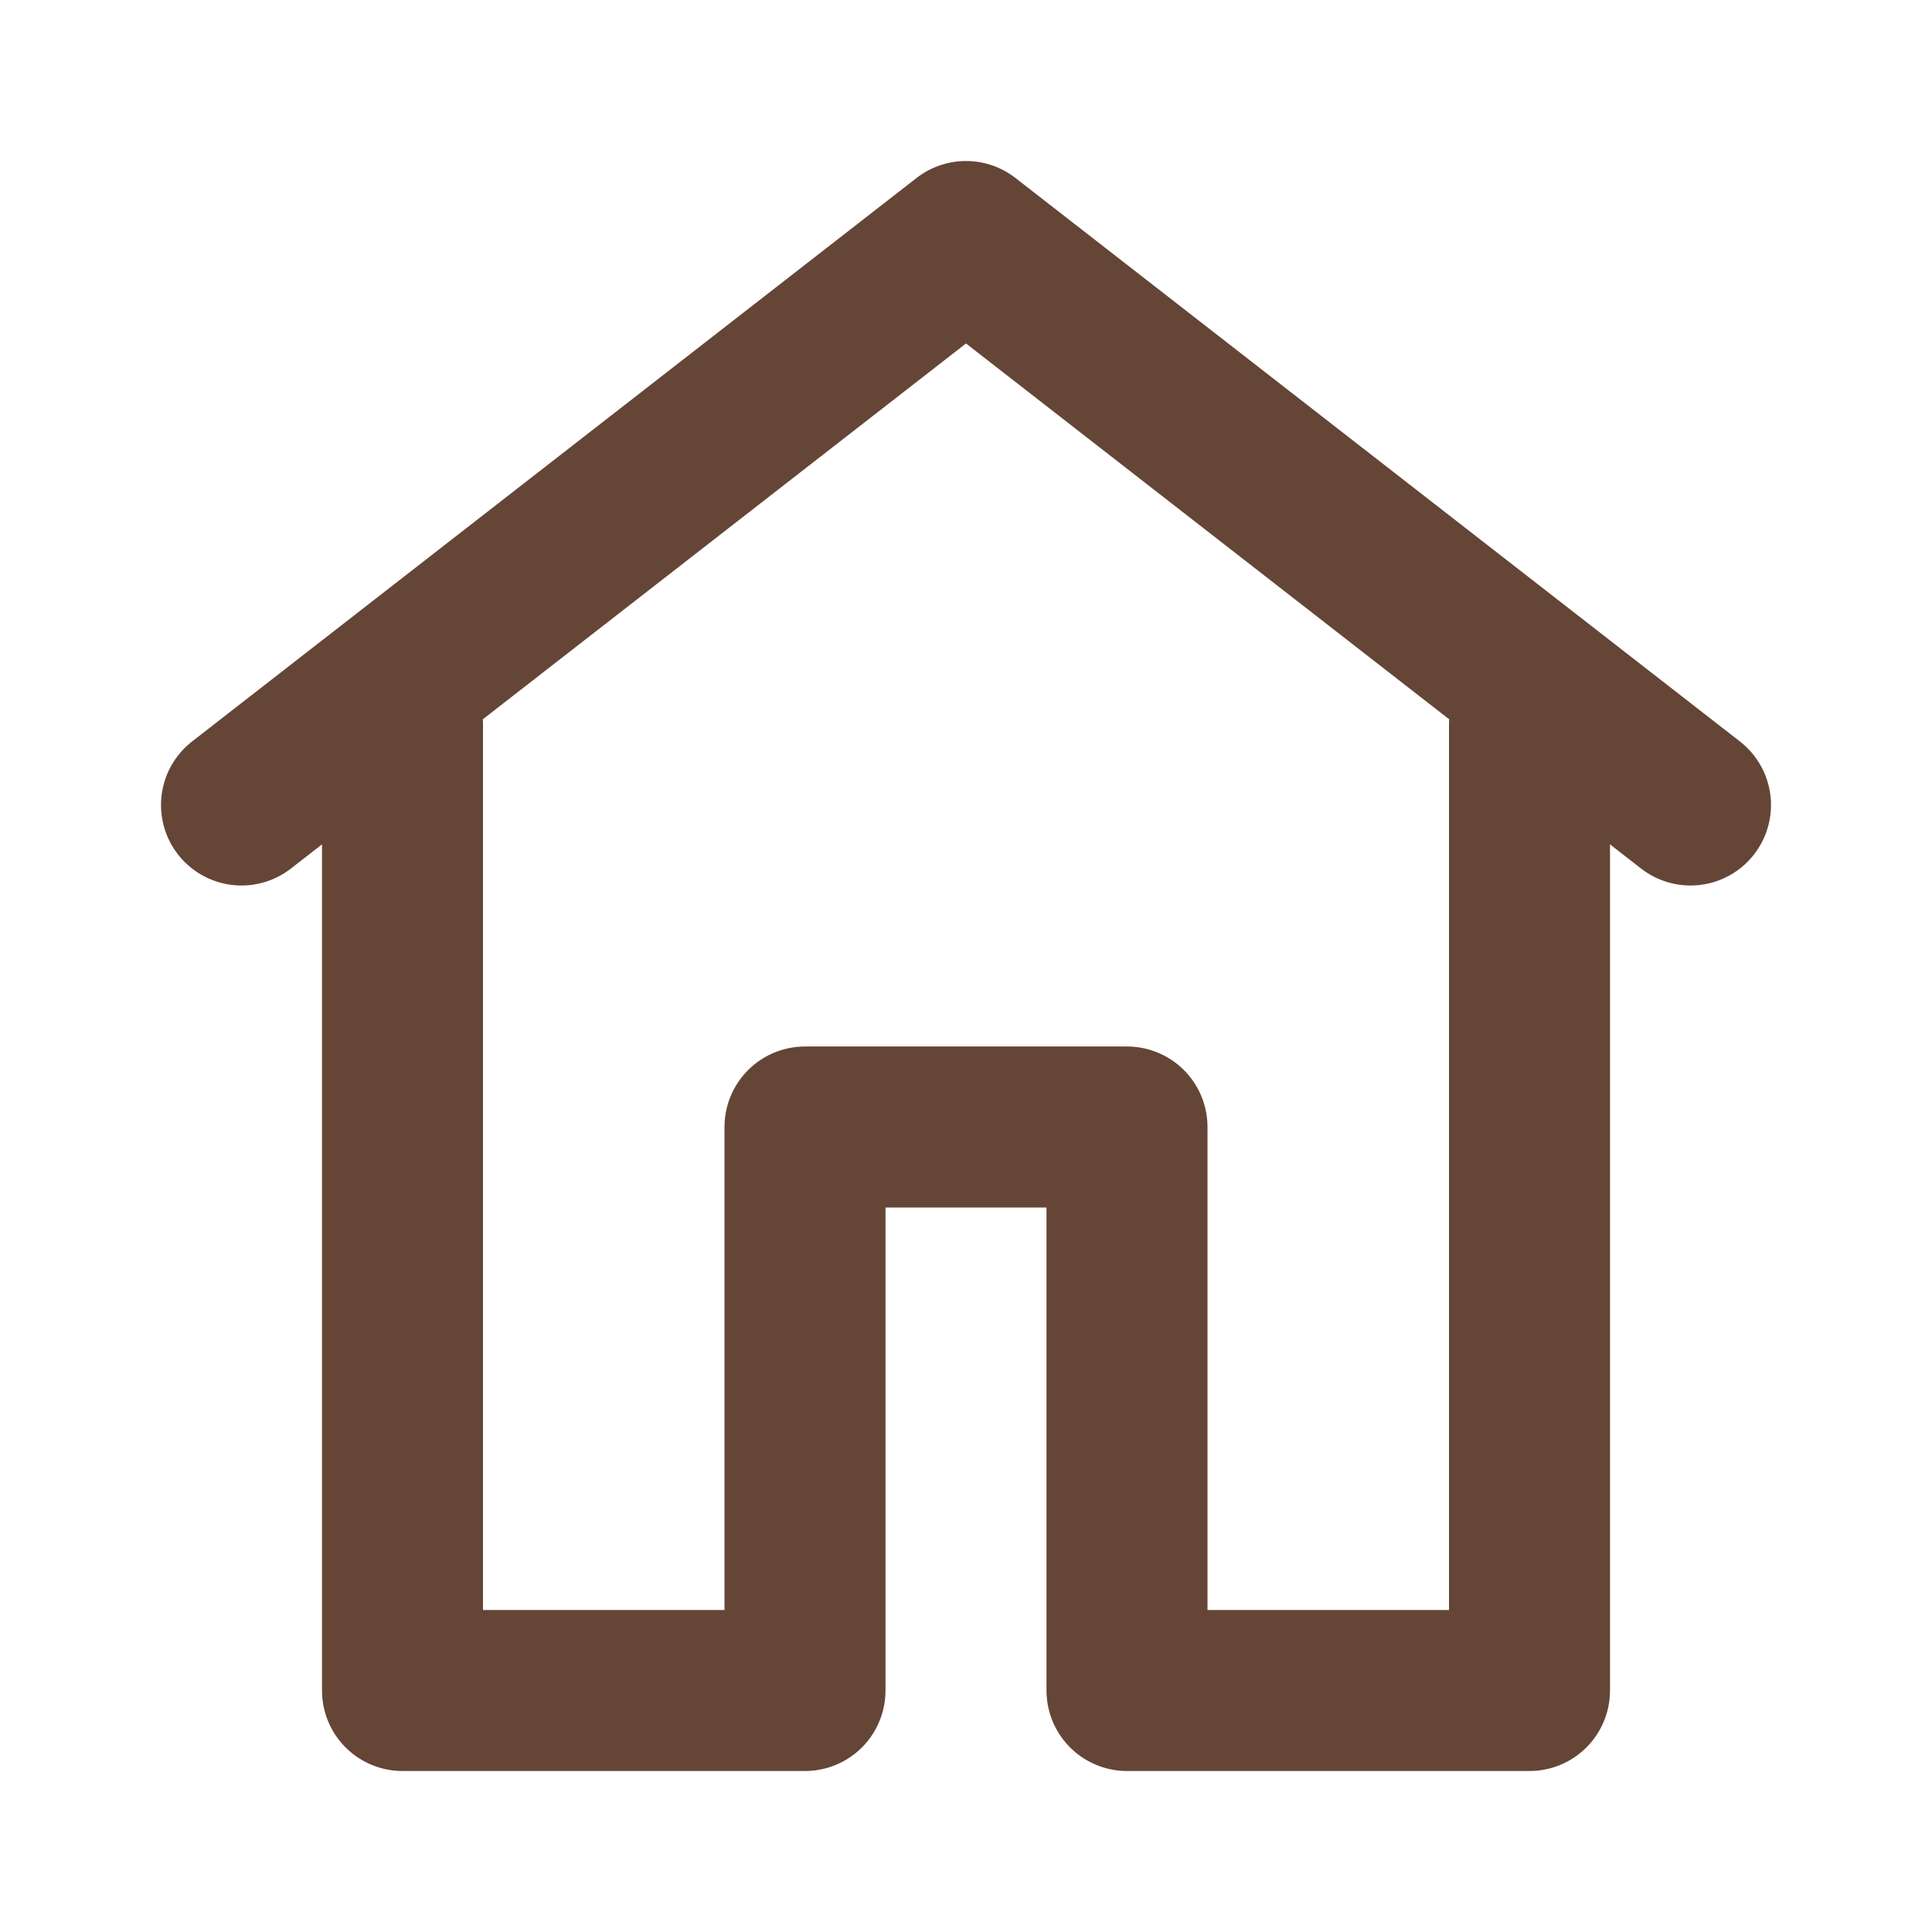
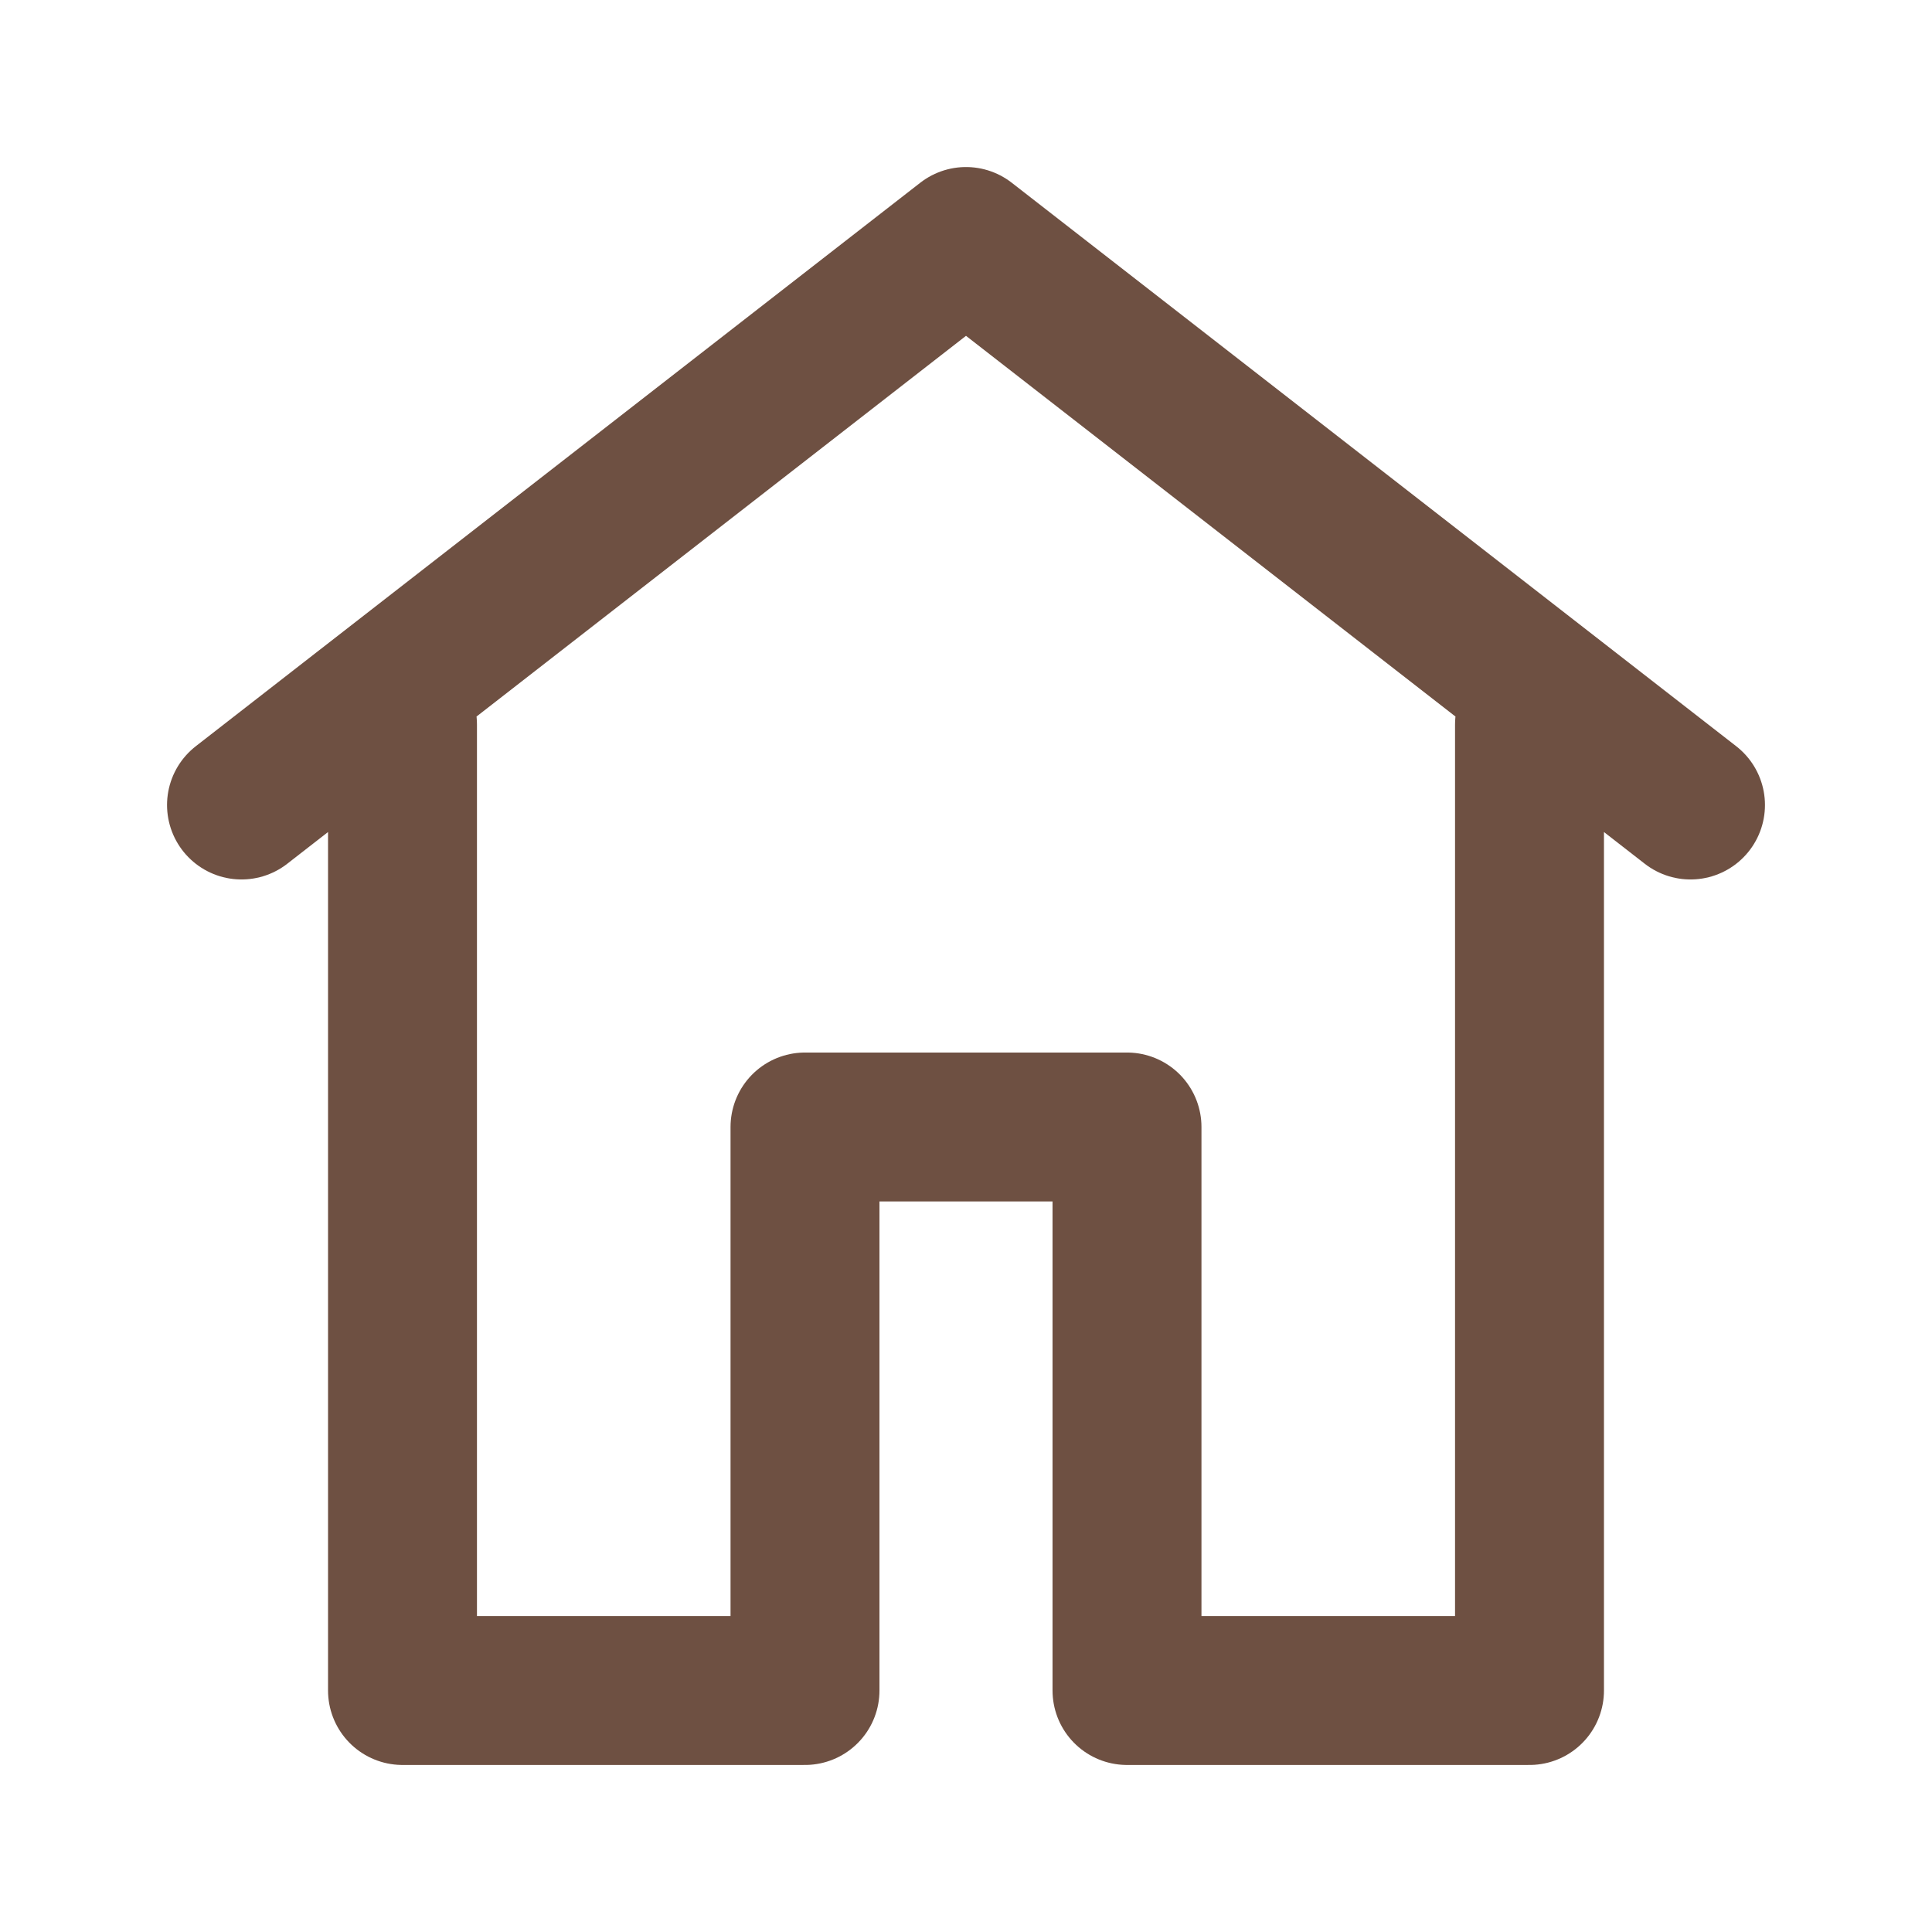
<svg xmlns="http://www.w3.org/2000/svg" width="24" height="24" viewBox="0 0 24 24" role="img" aria-labelledby="title">
-   <path d="M3 10 12 3 21 10 M5 9v12h5v-7h4v7h5V9" fill="none" stroke="#654536" stroke-width="2" stroke-linecap="round" stroke-linejoin="round" />
+   <defs />
+   <g opacity=".94">
+     <path d="M3 10 12 3 21 10 M5 9v12h5v-7h4v7h5V9" fill="none" stroke="#654536" stroke-width="1.85" stroke-linecap="round" stroke-linejoin="round" />
+   </g>
</svg>
